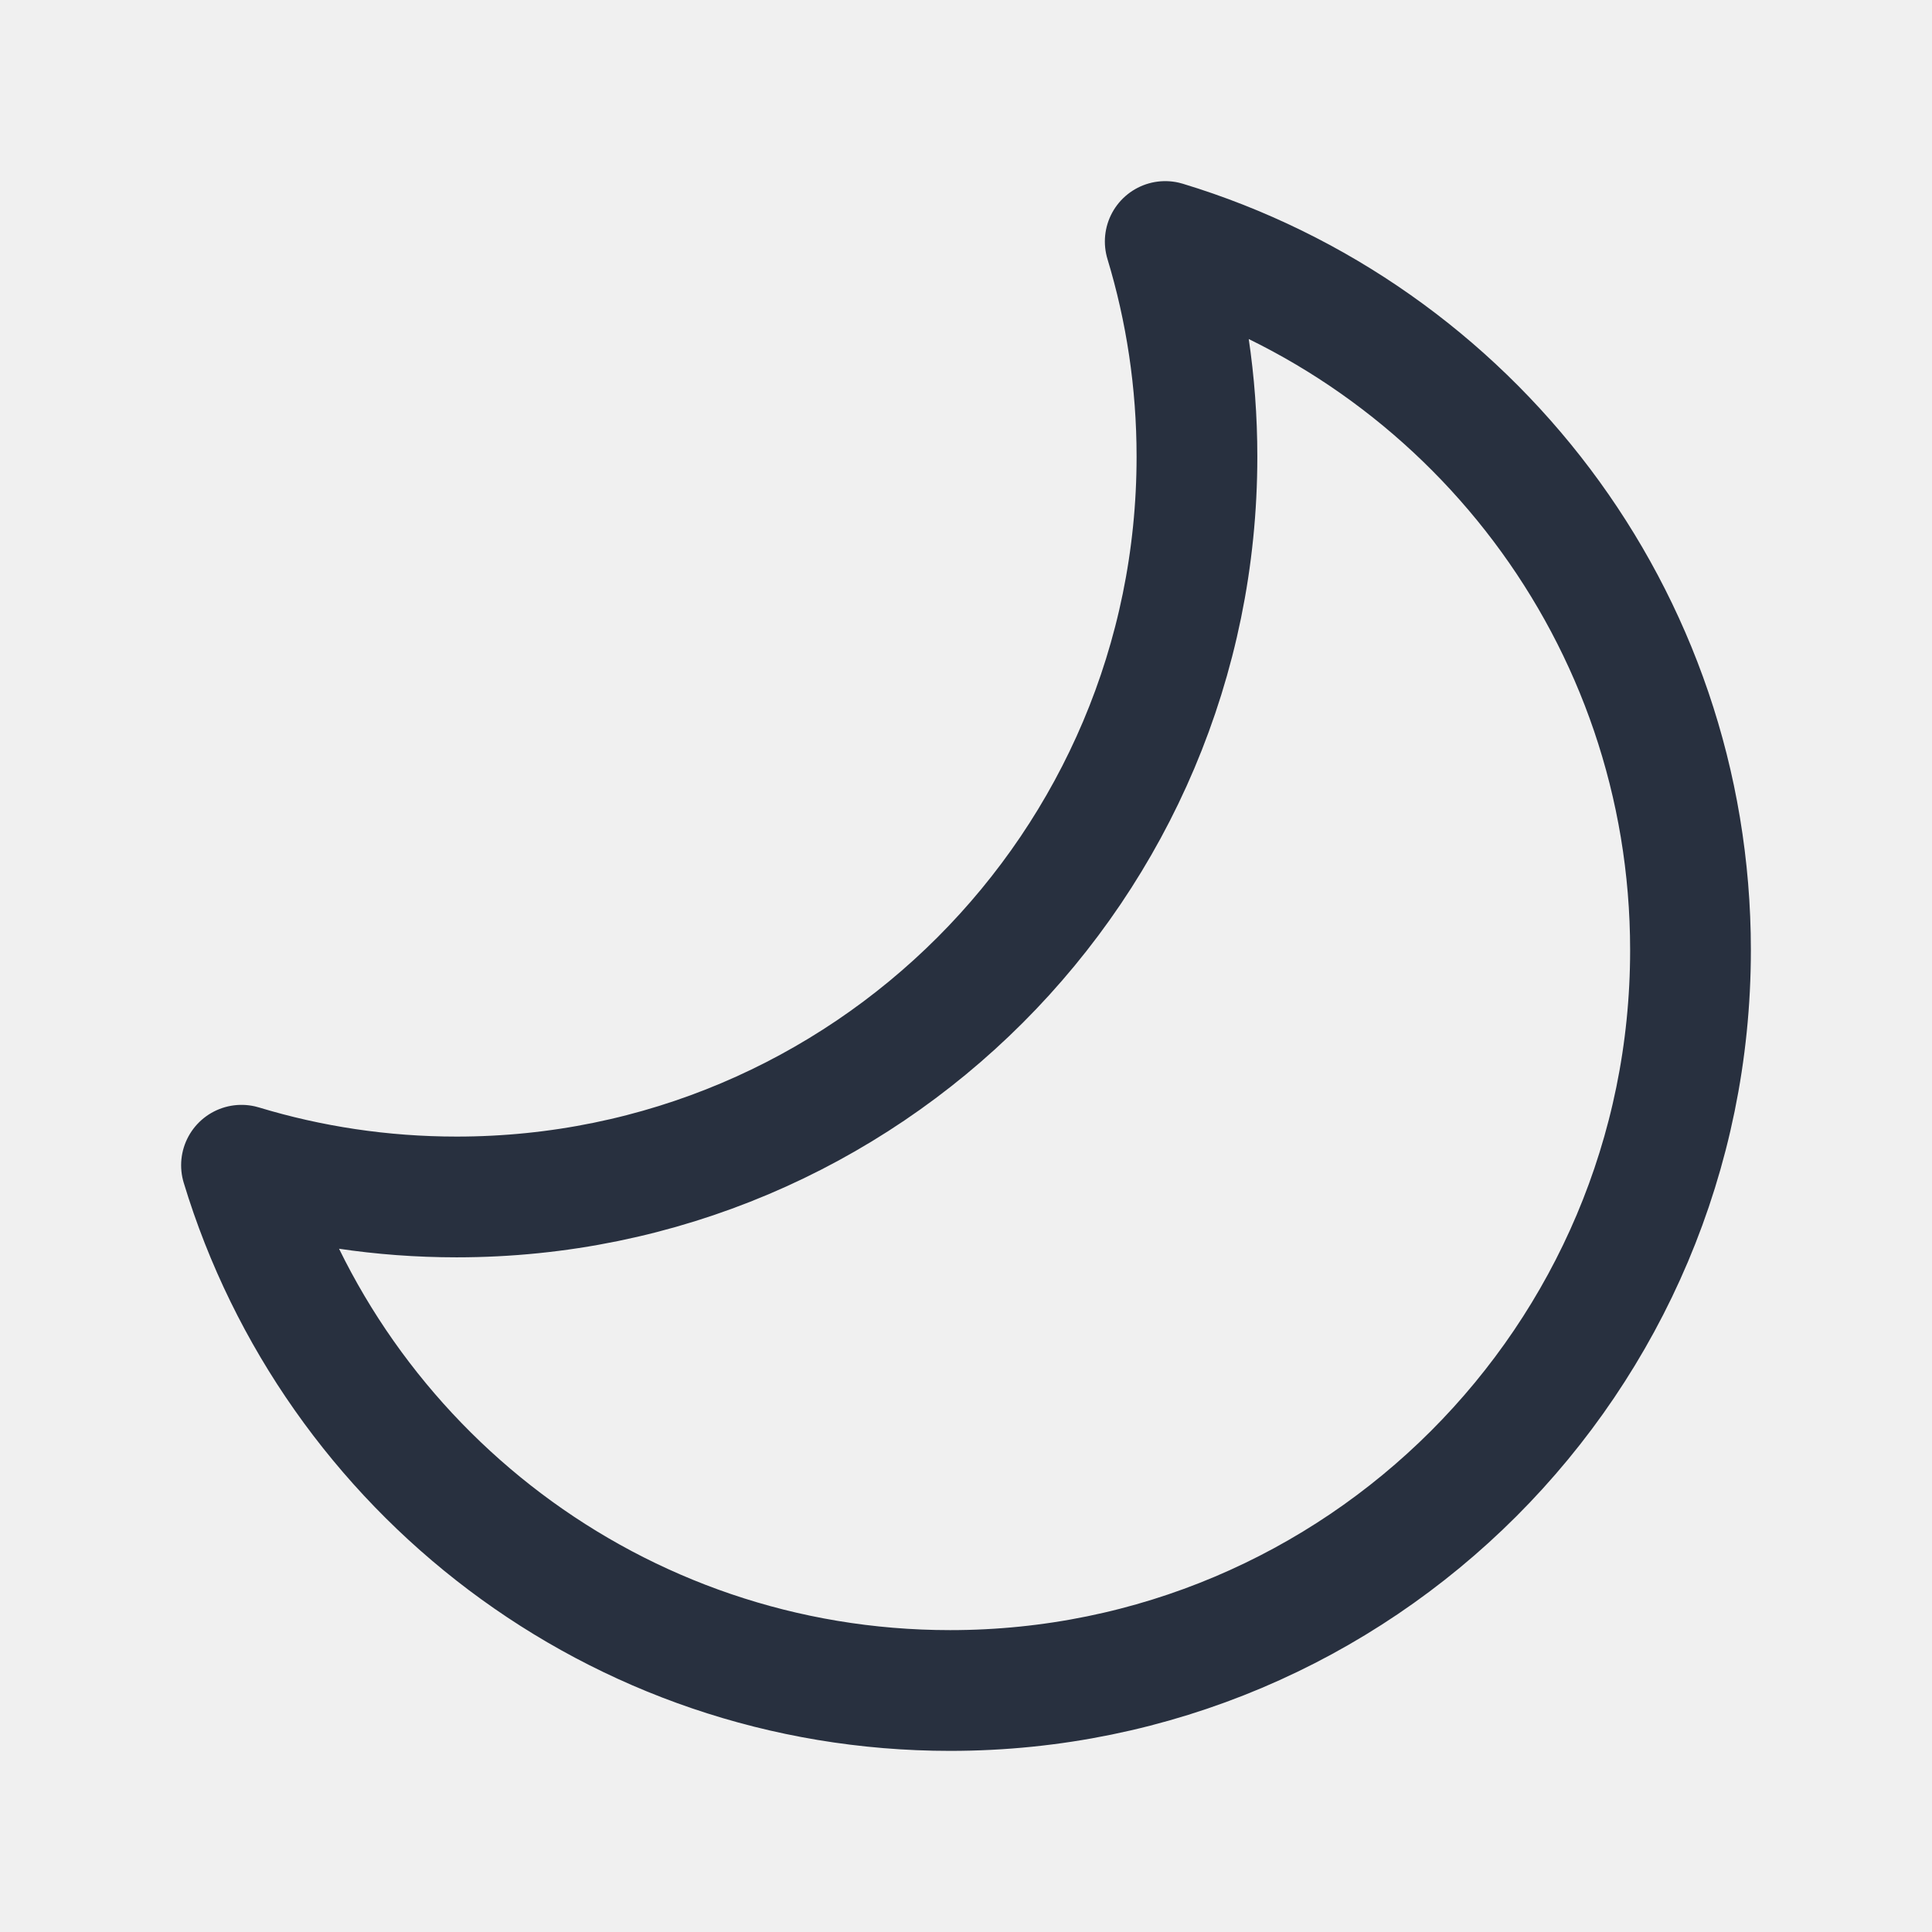
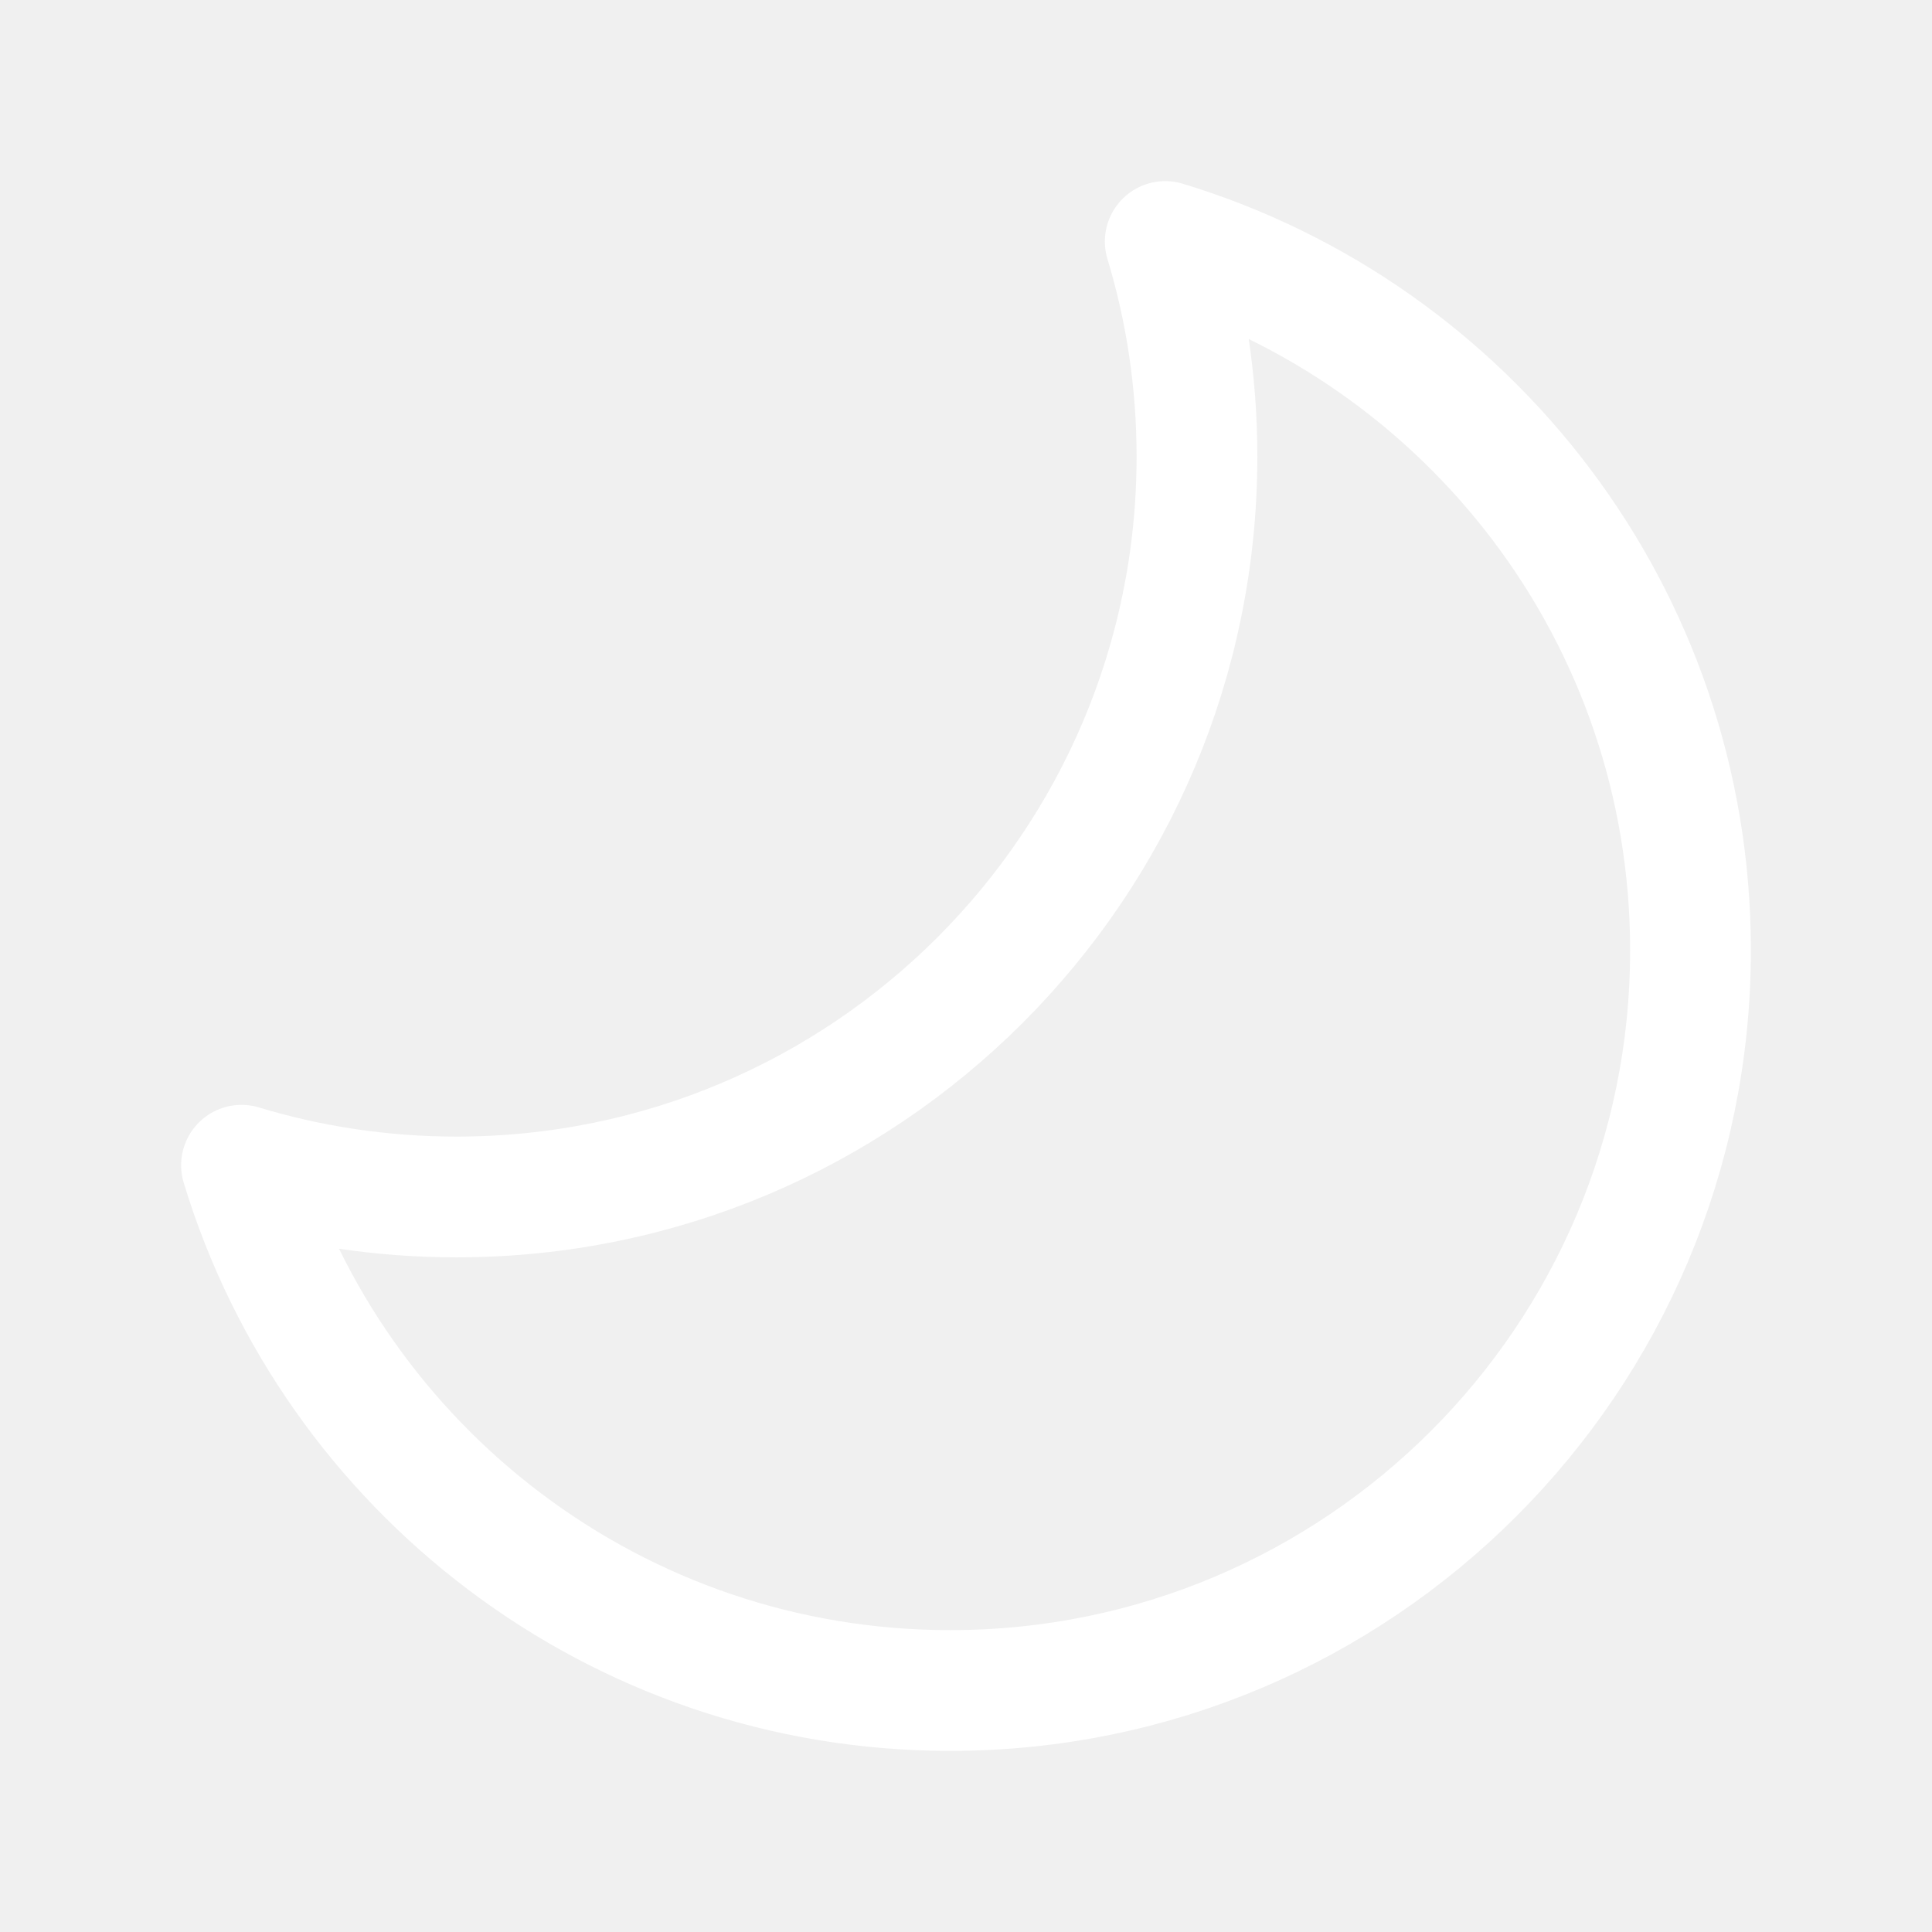
<svg xmlns="http://www.w3.org/2000/svg" width="24" height="24" viewBox="0 0 24 24" fill="none">
-   <path d="M5.672 14.869C10.751 14.869 14.869 10.751 14.869 5.672C14.869 4.742 14.731 3.845 14.475 3C18.251 4.145 21 7.653 21 11.803C21 16.882 16.882 21 11.803 21C7.653 21 4.145 18.251 3 14.475C3.845 14.731 4.742 14.869 5.672 14.869Z" stroke="#28303F" stroke-width="1.5" stroke-linejoin="round" />
+   <path d="M5.672 14.869C10.751 14.869 14.869 10.751 14.869 5.672C14.869 4.742 14.731 3.845 14.475 3C18.251 4.145 21 7.653 21 11.803C21 16.882 16.882 21 11.803 21C7.653 21 4.145 18.251 3 14.475C3.845 14.731 4.742 14.869 5.672 14.869Z" stroke="white" stroke-width="1.5" stroke-linejoin="round" />
</svg>
